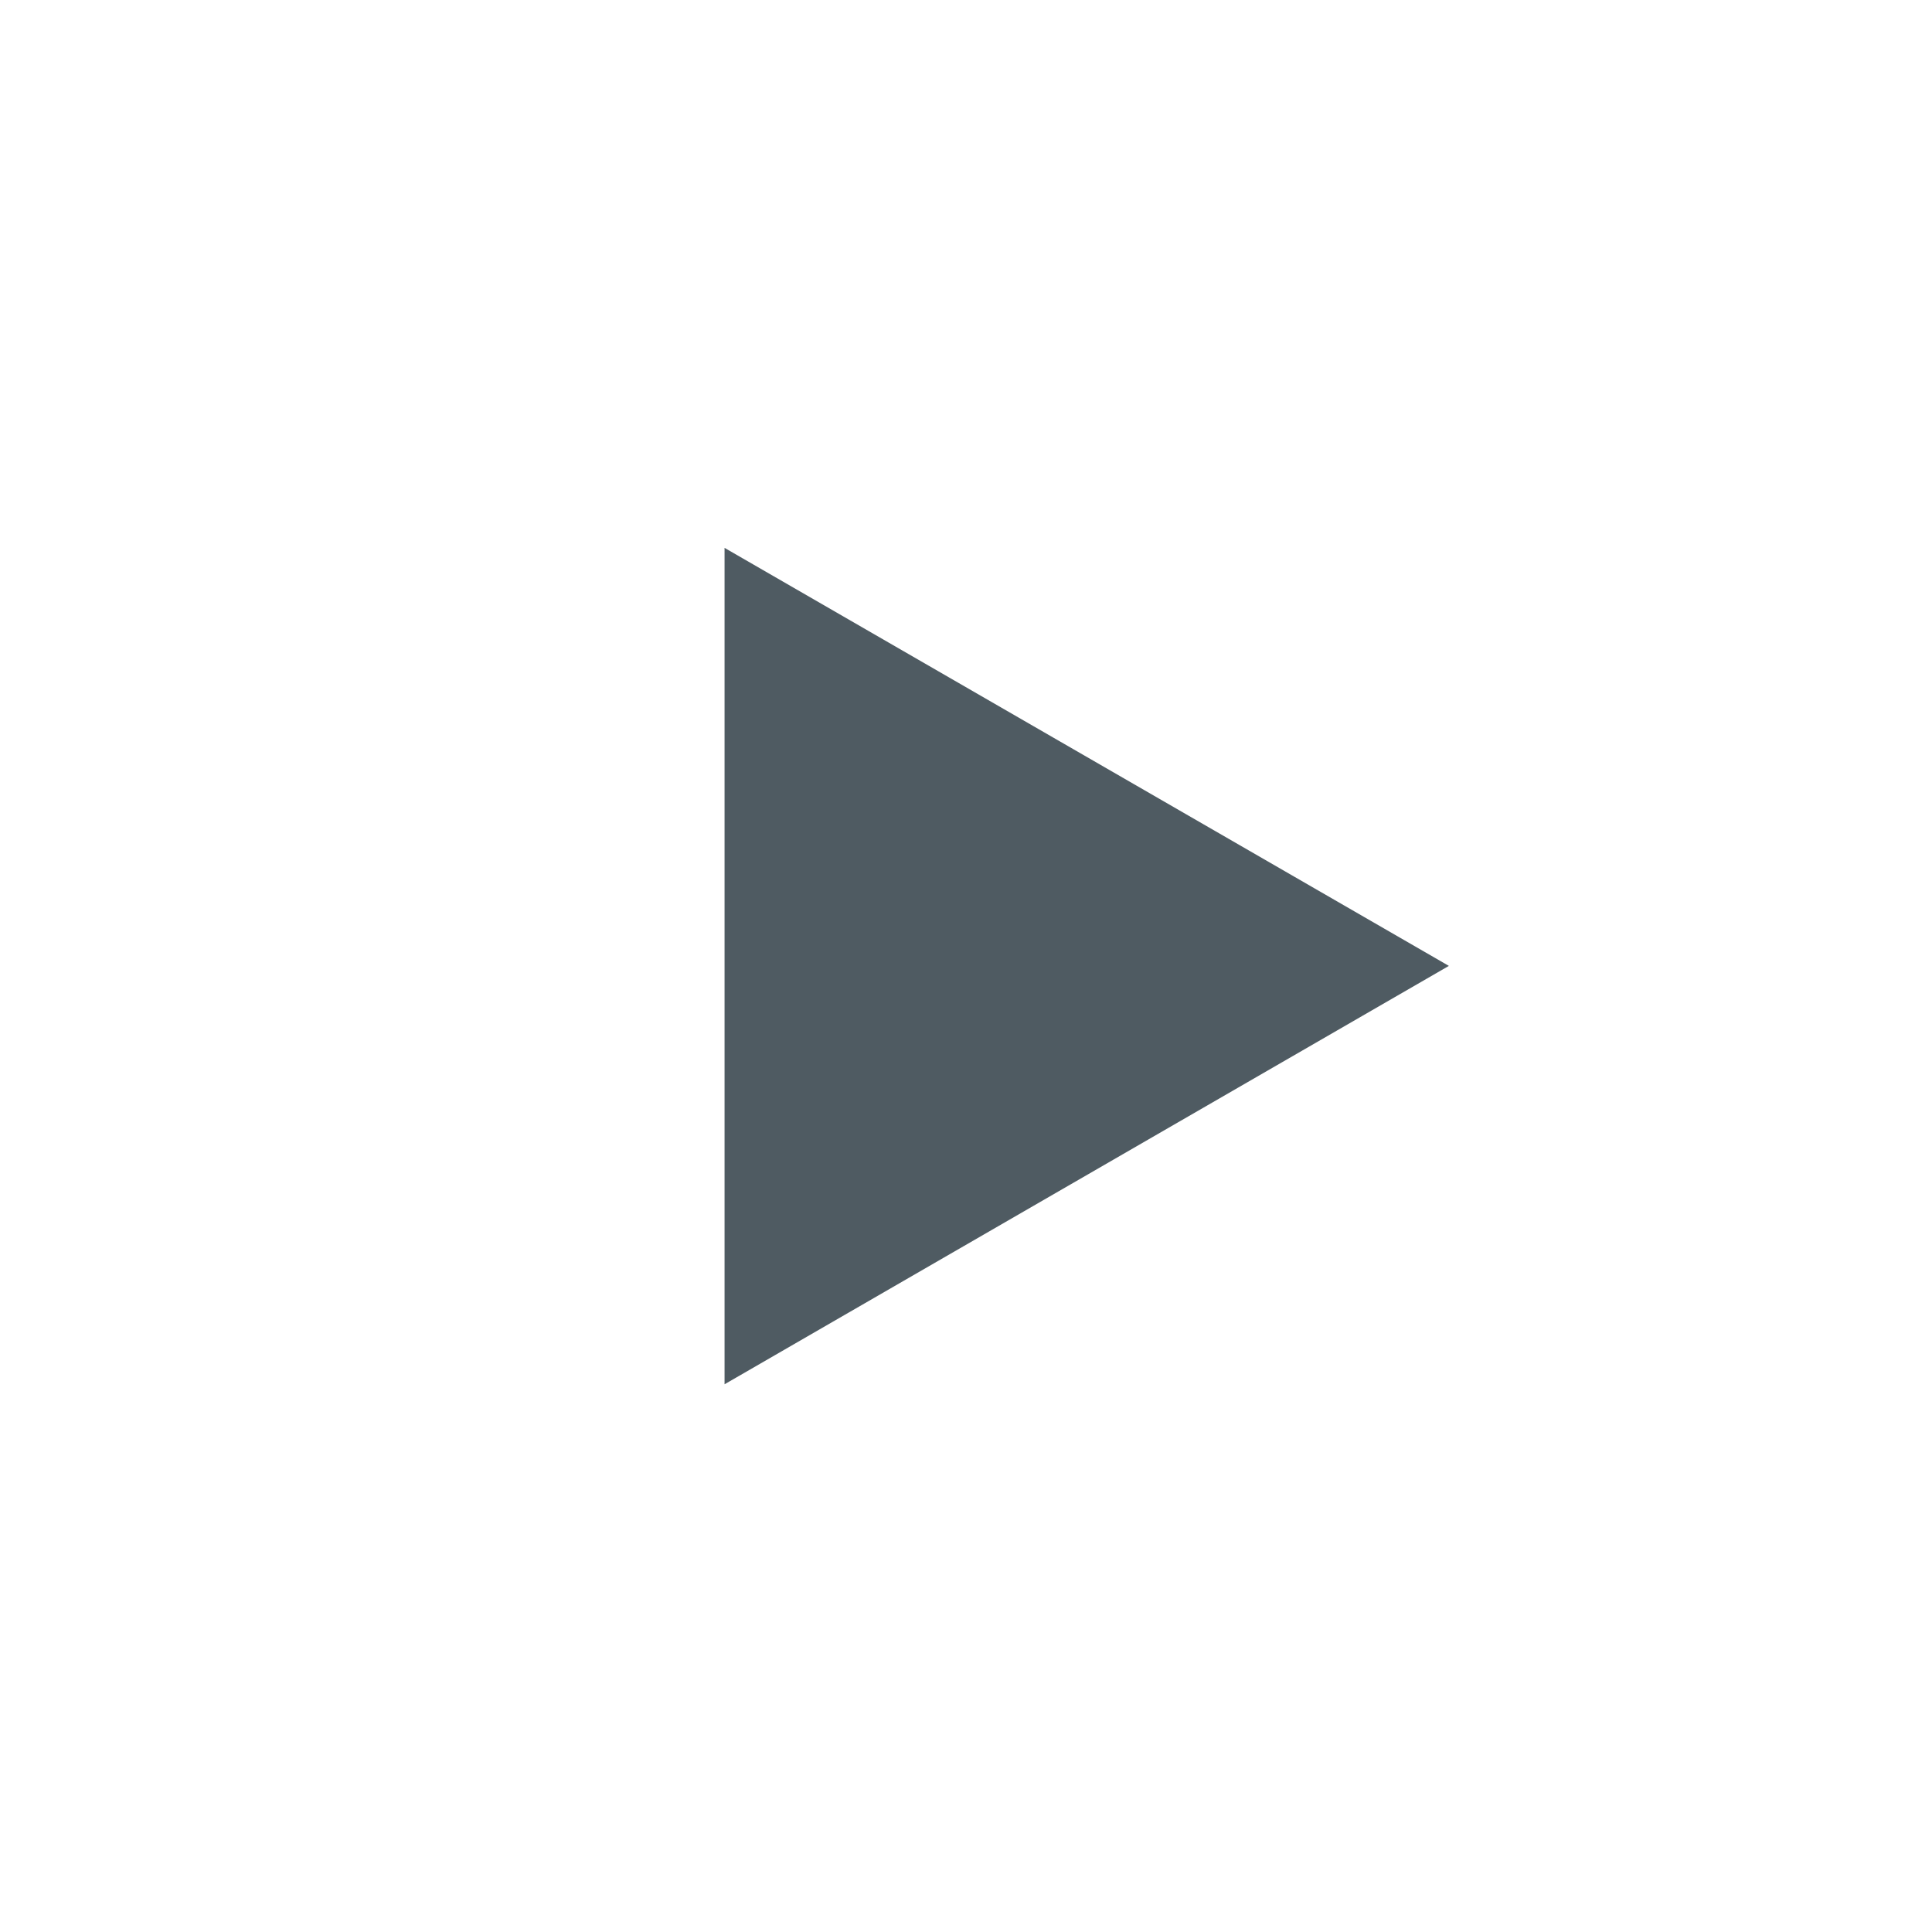
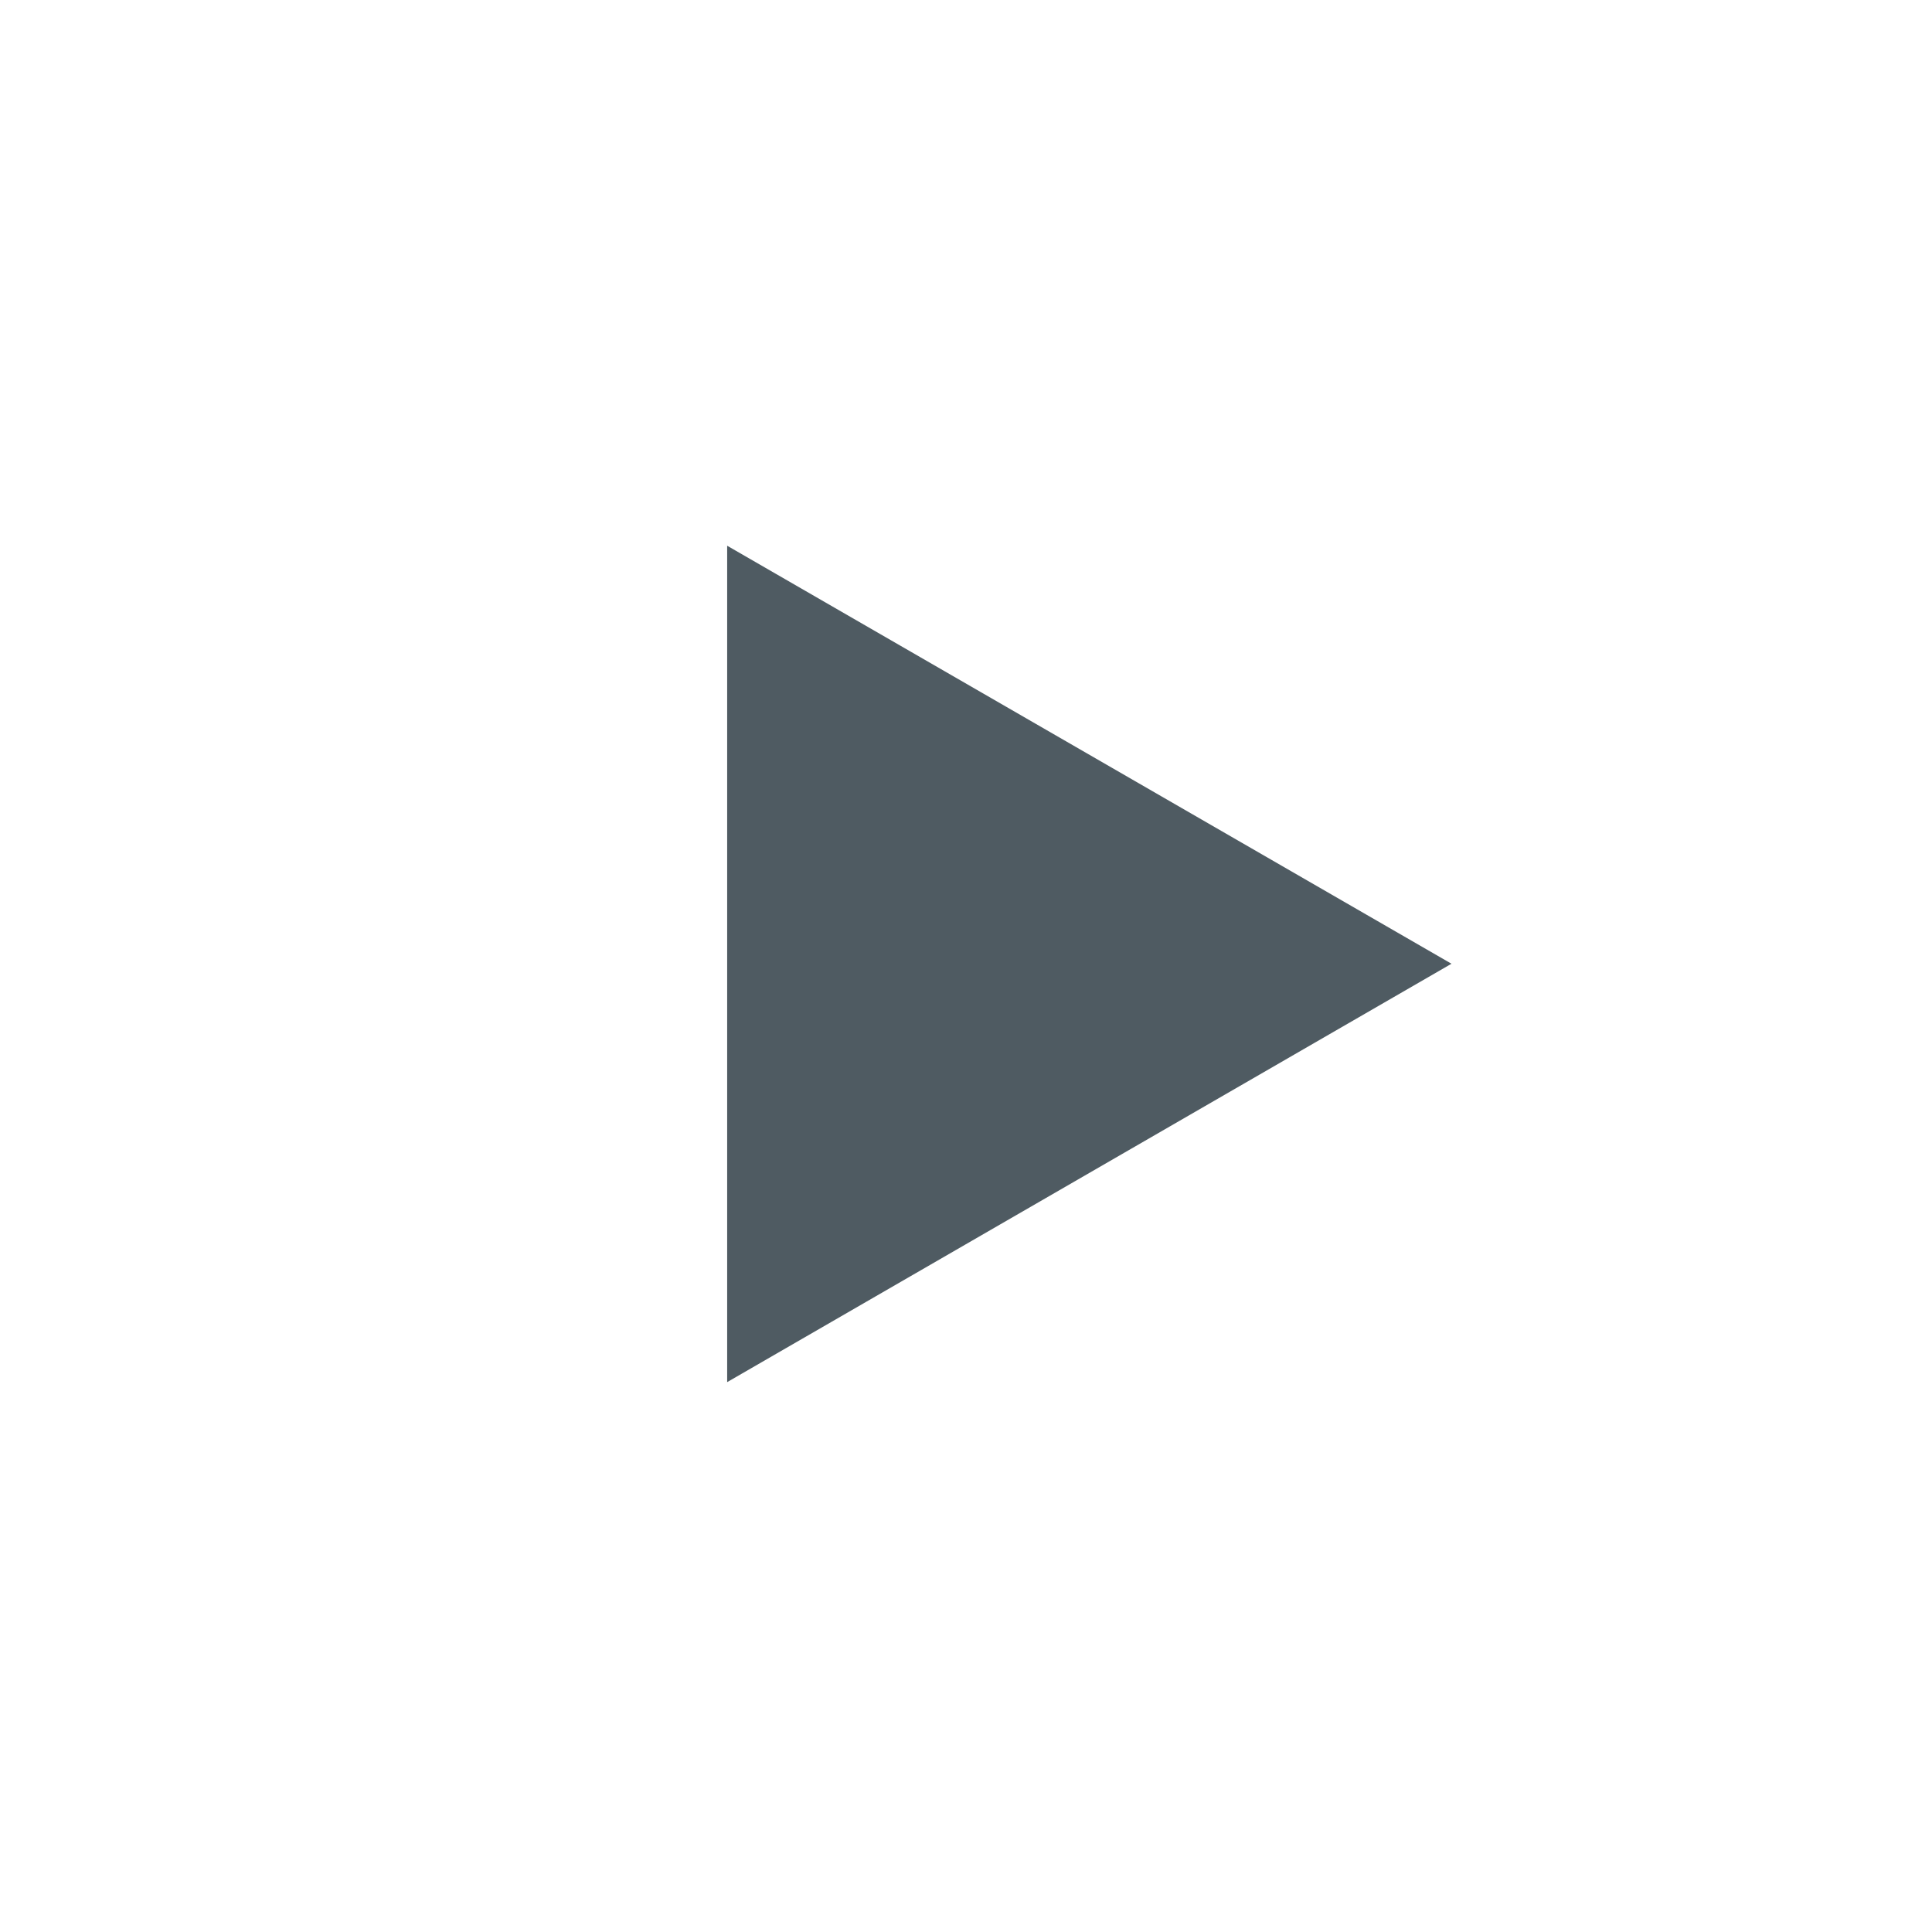
- <svg xmlns="http://www.w3.org/2000/svg" width="20" height="20" viewBox="0 0 5.292 5.292" version="1.1" id="svg8">
-   <defs id="defs2" />
-   <g id="layer1" transform="translate(0,-291.7083)">
-     <g id="g847" transform="matrix(0.05207439,0,0,0.05207453,-0.9012516,282.412)">
-       <g id="g851">
-         <g id="g1059" transform="matrix(1.998622,0,0,1.998619,17.32448,-313.5231)">
-           <path style="opacity:1;fill:none;fill-opacity:0.494;stroke:#ffffff00;stroke-width:0.07;stroke-linecap:round;stroke-linejoin:round;stroke-miterlimit:4;stroke-dasharray:none;stroke-dashoffset:0;stroke-opacity:1;paint-order:stroke fill markers" d="M 25.4,271.6 -8.0000008e-7,246.2 H 50.8 Z" id="path883" />
-           <path id="path880" d="m 25.4,271.6 25.4,25.4 H 0 Z" style="opacity:1;fill:none;fill-opacity:0.494;stroke:#ffffff00;stroke-width:0.07;stroke-linecap:round;stroke-linejoin:round;stroke-miterlimit:4;stroke-dasharray:none;stroke-dashoffset:0;stroke-opacity:1;paint-order:stroke fill markers" />
-           <rect ry="5.053" y="253.849" x="7.649" height="35.529" width="35.529" id="rect870" style="opacity:1;fill:none;fill-opacity:0.494;stroke:#ffffff00;stroke-width:0.062;stroke-linecap:round;stroke-linejoin:round;stroke-miterlimit:4;stroke-dasharray:none;stroke-dashoffset:0;stroke-opacity:1;paint-order:stroke fill markers" />
-           <circle r="25.397" cy="271.6" cx="25.4" id="path872" style="opacity:1;fill:none;fill-opacity:0.494;stroke:#ffffff00;stroke-width:0.076;stroke-linecap:round;stroke-linejoin:round;stroke-miterlimit:4;stroke-dasharray:none;stroke-dashoffset:0;stroke-opacity:1;paint-order:stroke fill markers" />
-           <circle transform="rotate(-45)" cx="-174.09" cy="210.011" r="12.656" id="path876" style="opacity:1;fill:none;fill-opacity:0.494;stroke:#ffffff00;stroke-width:0.074;stroke-linecap:round;stroke-linejoin:round;stroke-miterlimit:4;stroke-dasharray:none;stroke-dashoffset:0;stroke-opacity:1;paint-order:stroke fill markers" />
-           <path id="path904" d="m 25.4,271.6 -25.4,25.4 v -50.8 z" style="opacity:1;fill:none;fill-opacity:0.494;stroke:#ffffff00;stroke-width:0.07;stroke-linecap:round;stroke-linejoin:round;stroke-miterlimit:4;stroke-dasharray:none;stroke-dashoffset:0;stroke-opacity:1;paint-order:stroke fill markers" />
-           <path style="opacity:1;fill:none;fill-opacity:0.494;stroke:#ffffff00;stroke-width:0.07;stroke-linecap:round;stroke-linejoin:round;stroke-miterlimit:4;stroke-dasharray:none;stroke-dashoffset:0;stroke-opacity:1;paint-order:stroke fill markers" d="m 25.4,271.6 25.4,-25.4 v 50.8 z" id="path906" />
-           <rect ry="5.051" y="256.393" x="2.566" height="30.44" width="45.694" id="rect837" style="opacity:1;fill:none;fill-opacity:0.494;stroke:#ffffff00;stroke-width:0.066;stroke-linecap:round;stroke-linejoin:round;stroke-miterlimit:4;stroke-dasharray:none;stroke-dashoffset:0;stroke-opacity:1;paint-order:stroke fill markers" />
-           <rect style="opacity:1;fill:none;fill-opacity:0.494;stroke:#ffffff00;stroke-width:0.066;stroke-linecap:round;stroke-linejoin:round;stroke-miterlimit:4;stroke-dasharray:none;stroke-dashoffset:0;stroke-opacity:1;paint-order:stroke fill markers" id="rect831" width="45.694" height="30.441" x="248.766" y="-40.633" ry="5.051" transform="rotate(90)" />
-         </g>
+ <svg xmlns="http://www.w3.org/2000/svg" width="20" height="20" version="1.1" viewBox="0 0 5.292 5.292">
+   <g transform="translate(0 -291.71)">
+     <g transform="matrix(.052074 0 0 .052075 -.90125 282.41)">
+       <g transform="matrix(1.9986 0 0 1.9986 17.324 -313.52)" fill="none" stroke="#ffffff00" stroke-linecap="round" stroke-linejoin="round">
+         <path d="m25.4 271.6-25.4-25.4h50.8z" stroke-width=".07" style="paint-order:stroke fill markers" />
+         <path d="m25.4 271.6 25.4 25.4h-50.8z" stroke-width=".07" style="paint-order:stroke fill markers" />
+         <rect x="7.649" y="253.85" width="35.529" height="35.529" ry="5.053" stroke-width=".062" style="paint-order:stroke fill markers" />
+         <circle cx="25.4" cy="271.6" r="25.397" stroke-width=".076" style="paint-order:stroke fill markers" />
+         <circle transform="rotate(-45)" cx="-174.09" cy="210.01" r="12.656" stroke-width=".074" style="paint-order:stroke fill markers" />
+         <path d="m25.4 271.6-25.4 25.4v-50.8z" stroke-width=".07" style="paint-order:stroke fill markers" />
+         <path d="m25.4 271.6 25.4-25.4v50.8z" stroke-width=".07" style="paint-order:stroke fill markers" />
+         <rect x="2.566" y="256.39" width="45.694" height="30.44" ry="5.051" stroke-width=".066" style="paint-order:stroke fill markers" />
+         <rect transform="rotate(90)" x="248.77" y="-40.633" width="45.694" height="30.441" ry="5.051" stroke-width=".066" style="paint-order:stroke fill markers" />
      </g>
    </g>
-     <path style="opacity:1;fill:#ffc107;fill-opacity:1;stroke:none;stroke-width:0.386;stroke-miterlimit:4;stroke-dasharray:none;stroke-opacity:1" d="m 50.206,401.677 c 110.217,0.713 55.109,0.356 0,0 z" id="rect997" />
-     <path style="fill:#4f5b62;stroke:none;stroke-width:0.529;stroke-linecap:square;stroke-linejoin:miter;stroke-miterlimit:4;stroke-dasharray:none" id="path853" d="m -2.646,-295.677 1.146,1.984 -2.291,0 z" transform="rotate(90,-294.3542,2.645833)" />
+     <path d="m50.206 401.68c110.22 0.713 55.109 0.356 0 0z" fill="#ffc107" />
+     <path transform="rotate(90 -294.35 2.6458)" d="m-2.646-295.68 1.146 1.984h-2.291z" fill="#4f5b62" />
  </g>
</svg>
